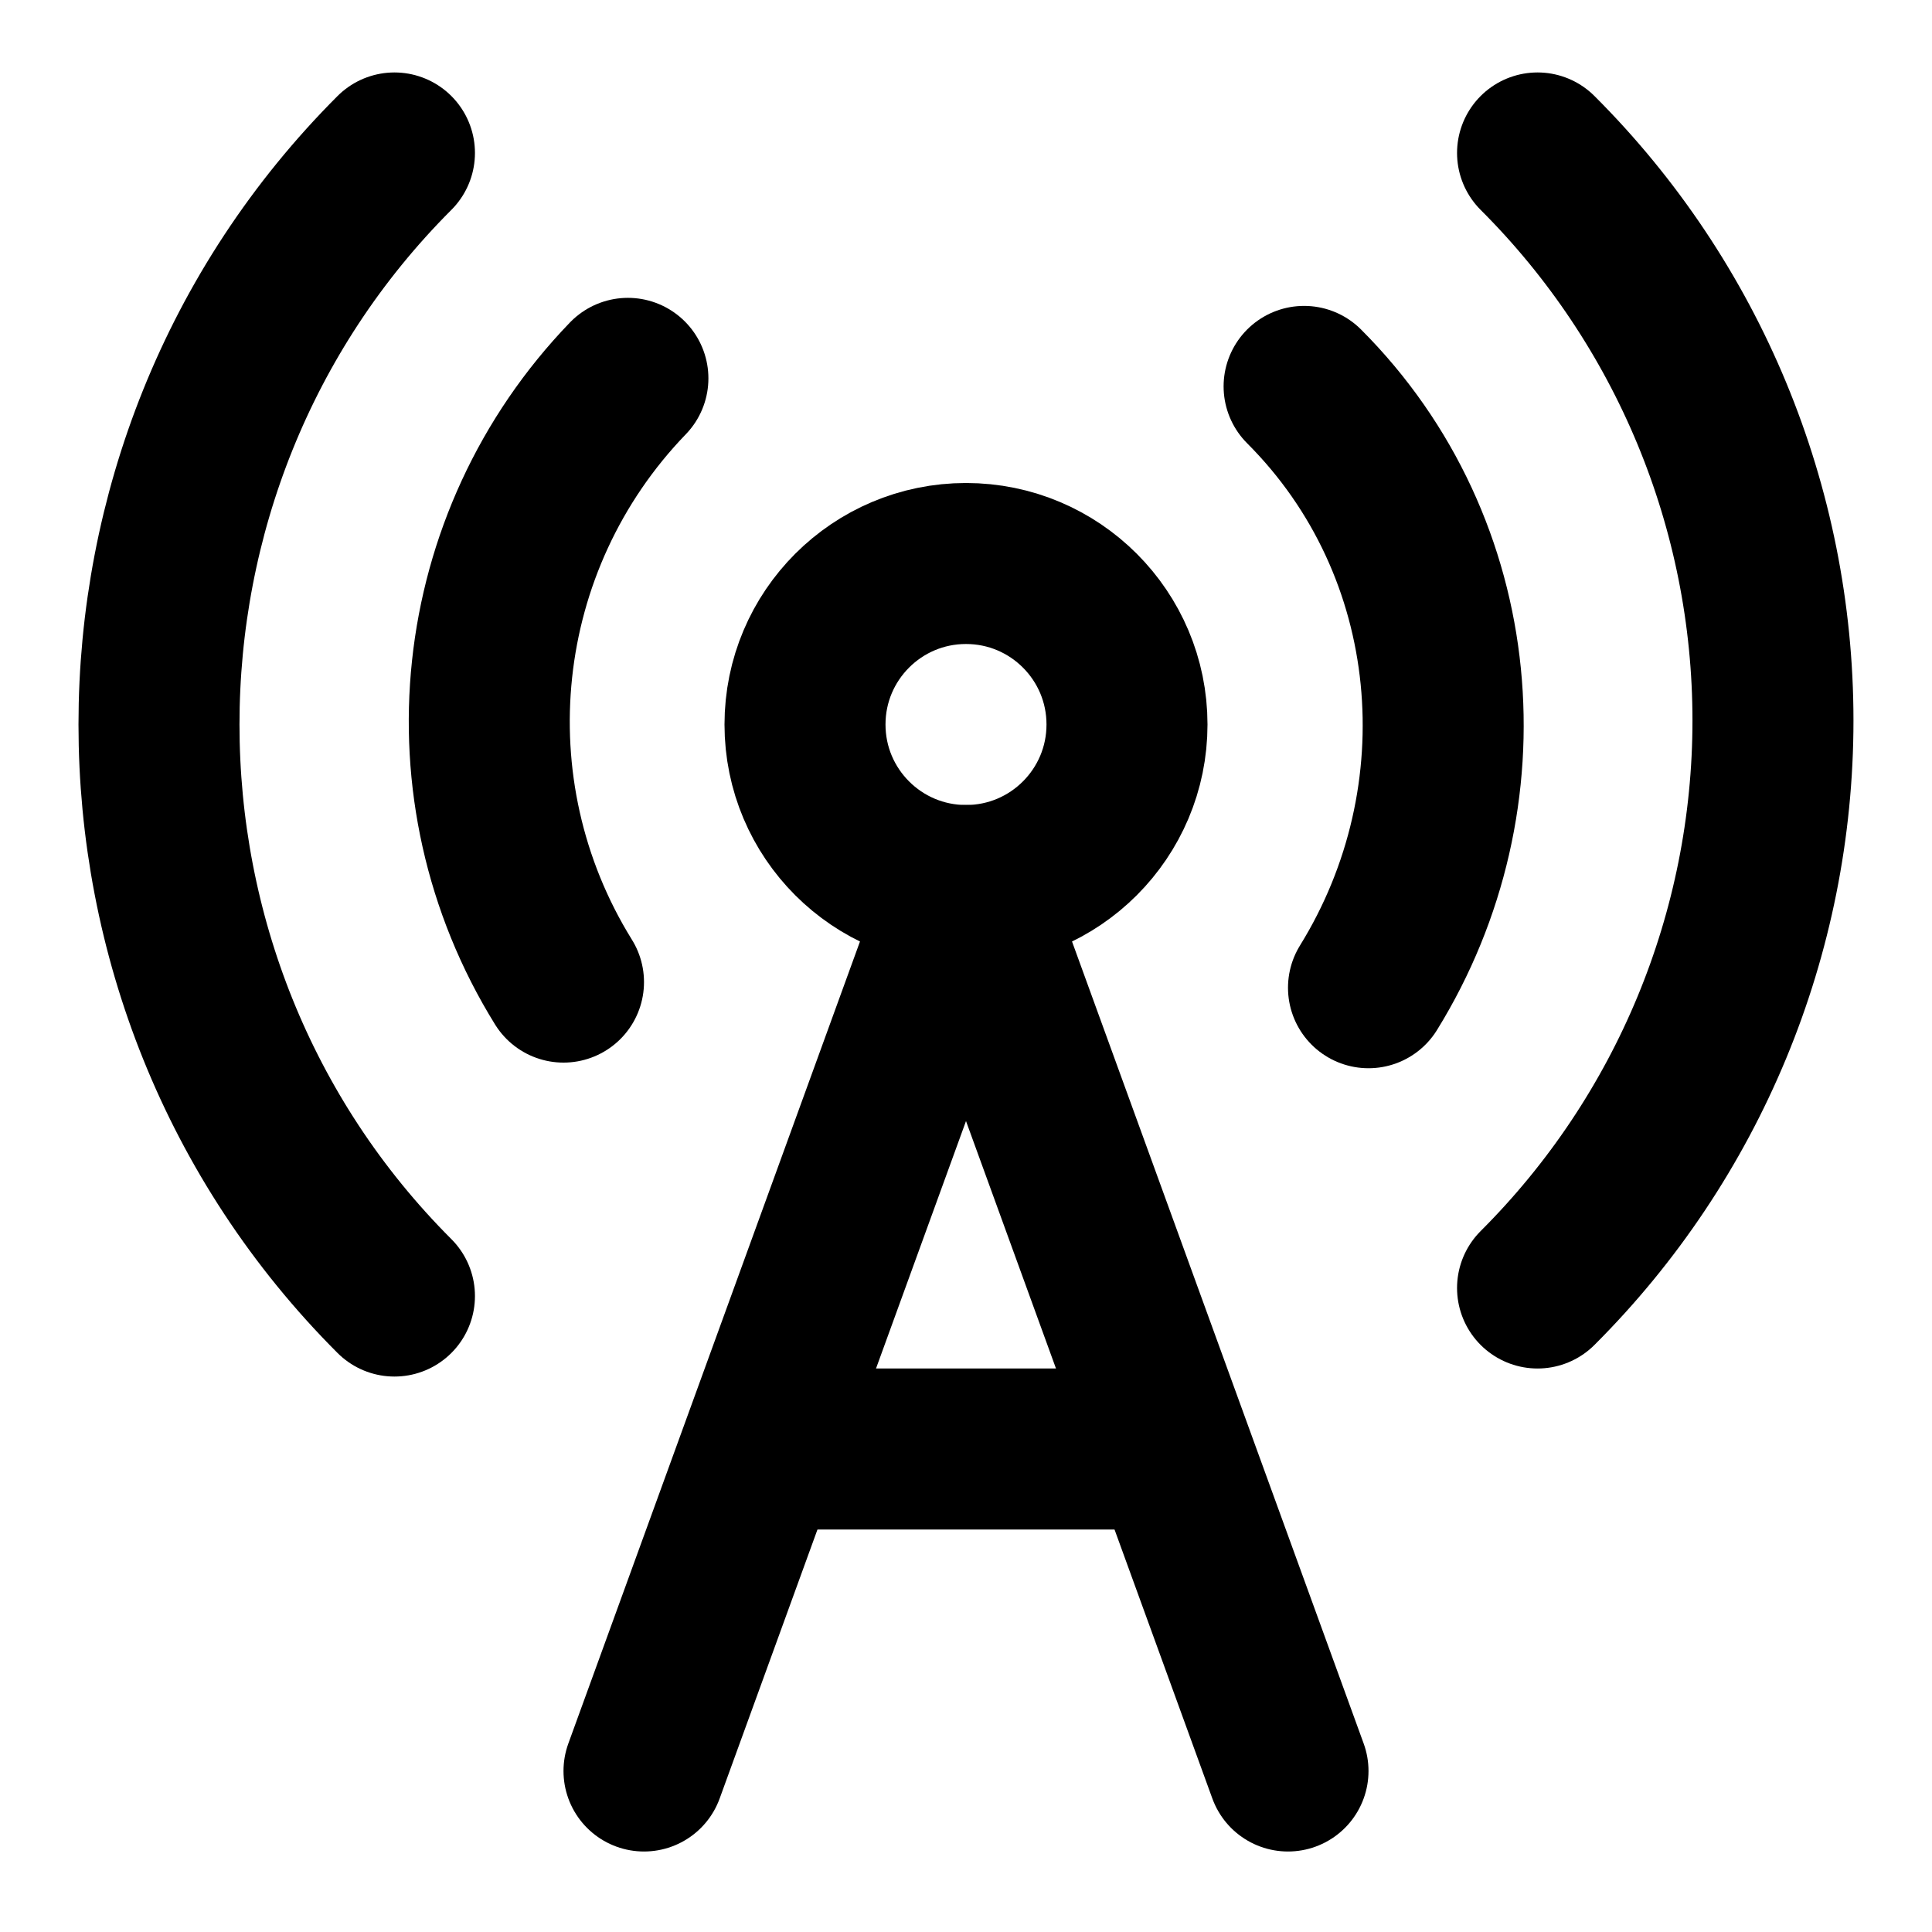
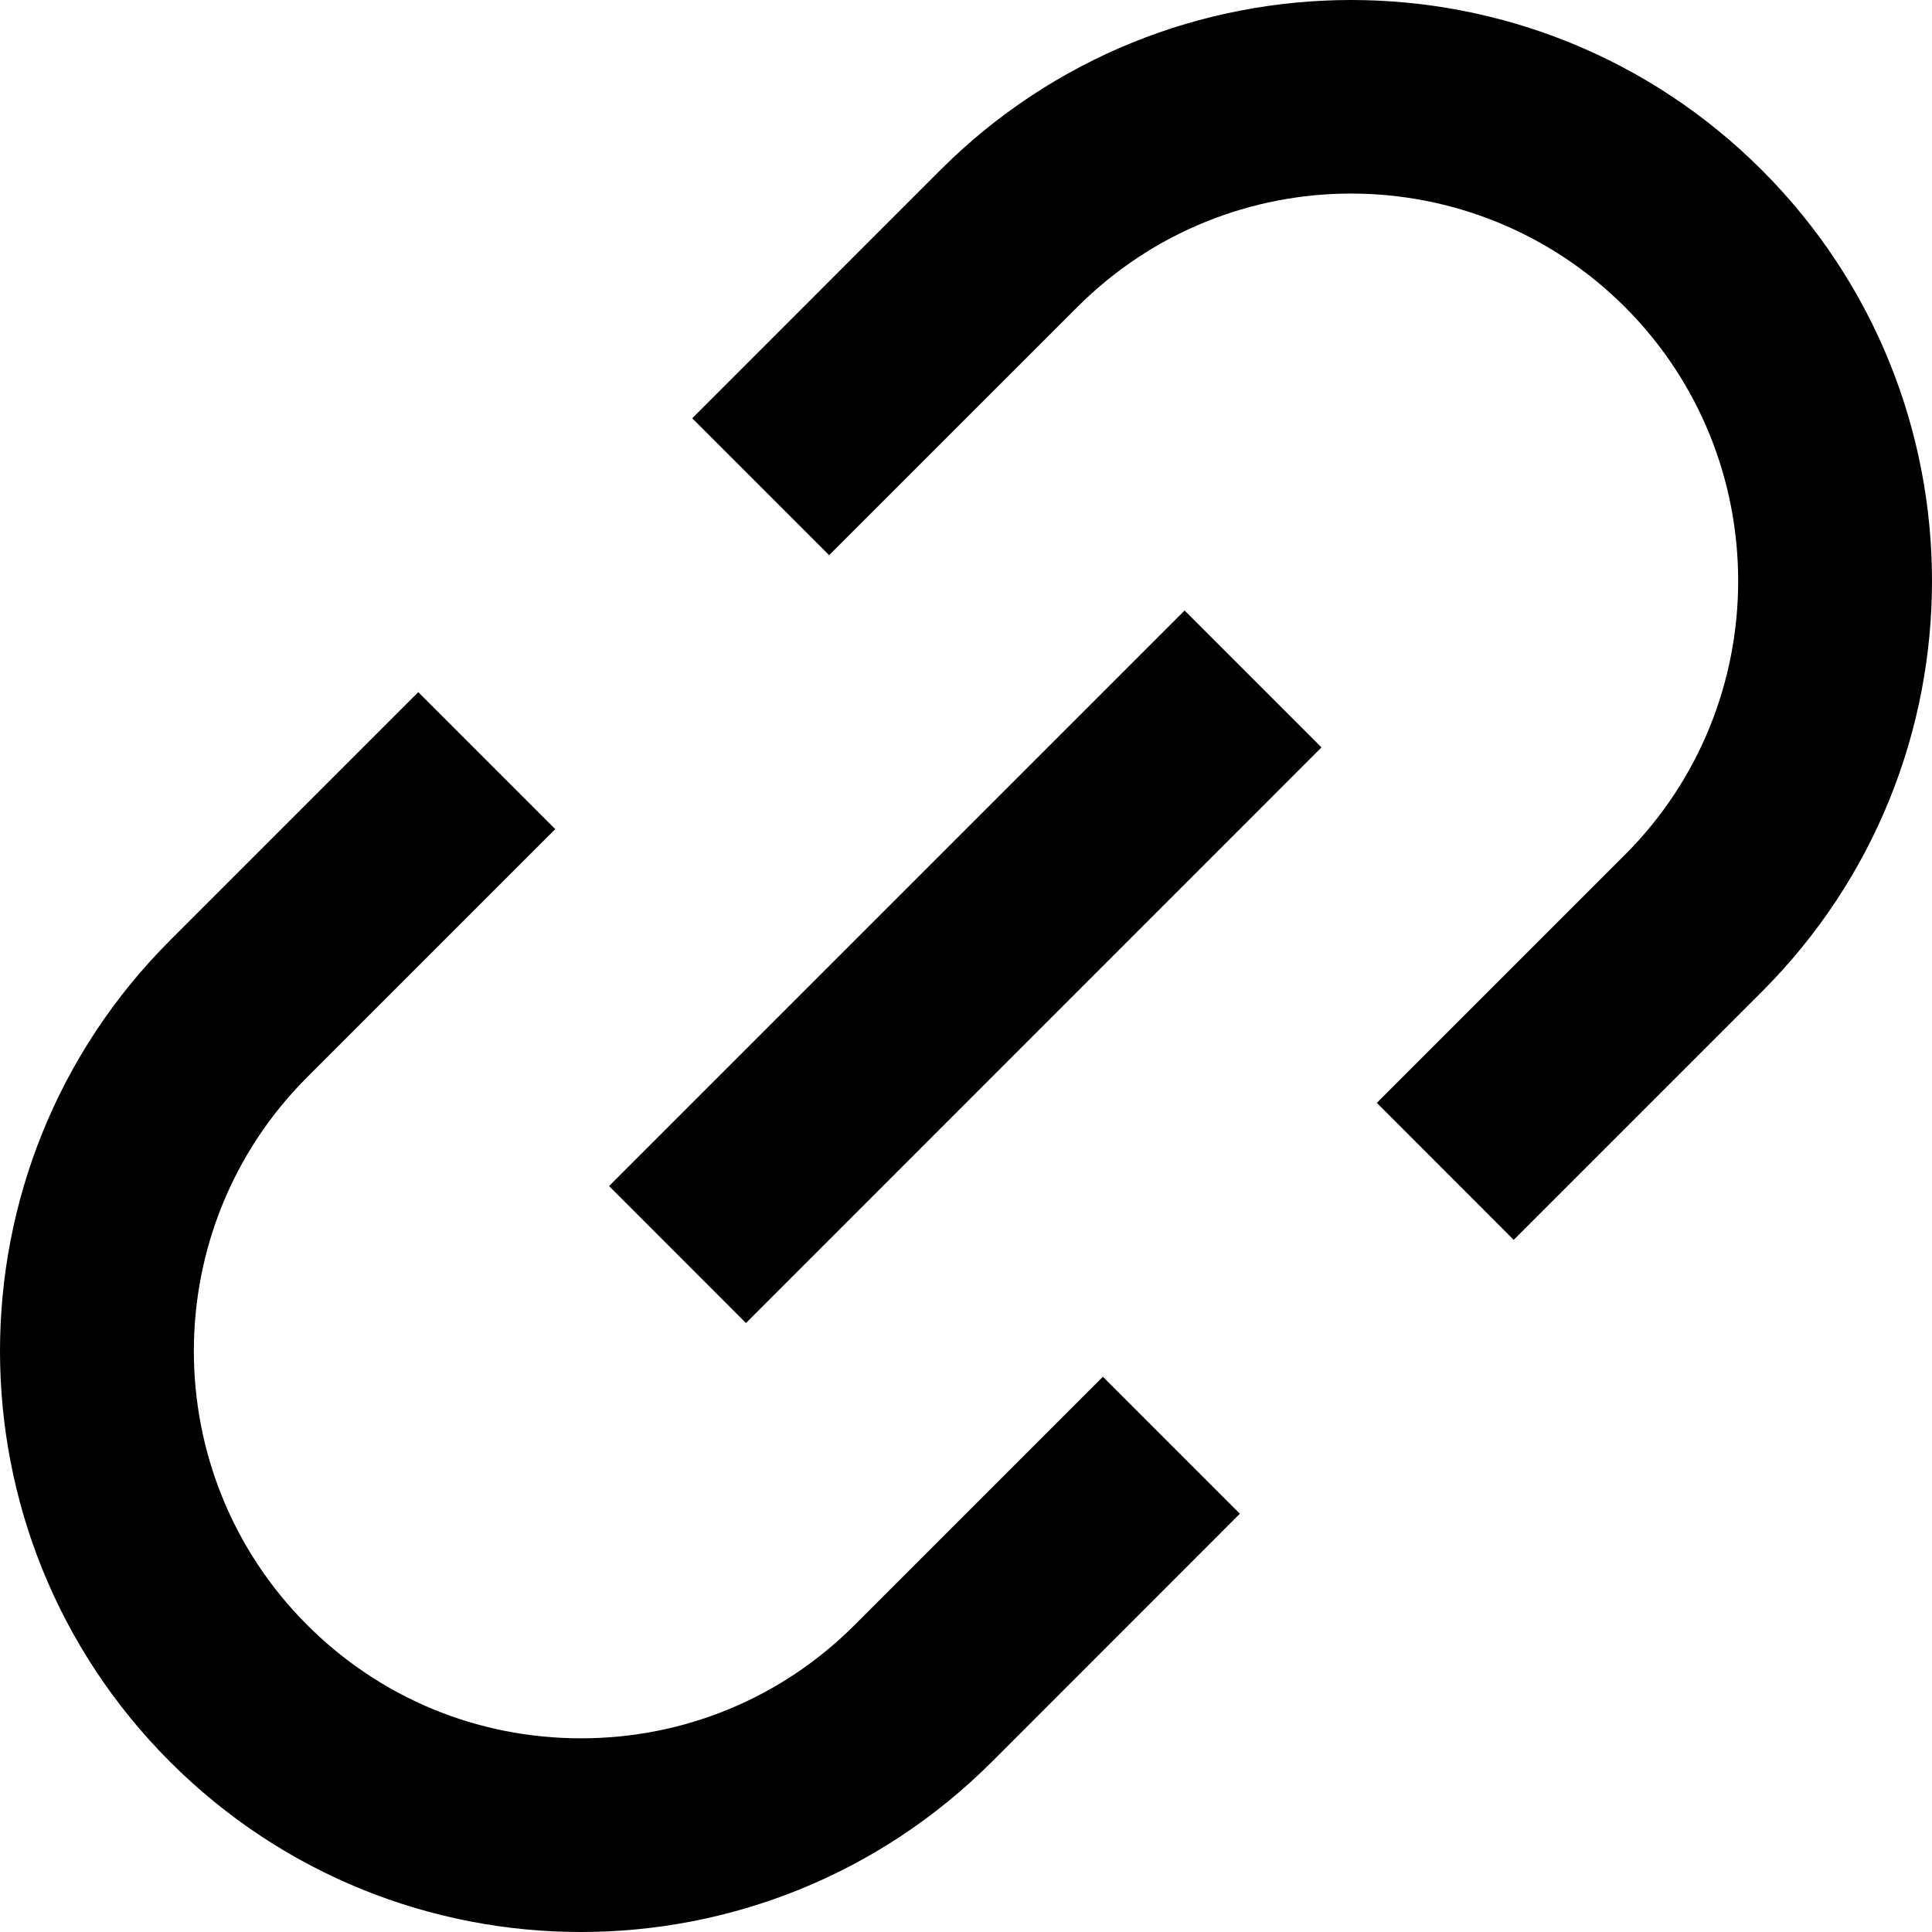
- <svg xmlns="http://www.w3.org/2000/svg" width="24" height="24" viewBox="0 0 24 24" fill="none" stroke="currentColor" stroke-width="2" stroke-linecap="round" stroke-linejoin="round" class="lucide lucide-radio-tower-icon lucide-radio-tower">
-   <path d="M4.9 16.1C1 12.2 1 5.8 4.9 1.9" />
-   <path d="M7.8 4.7a6.14 6.14 0 0 0-.8 7.5" />
-   <circle cx="12" cy="9" r="2" />
-   <path d="M16.2 4.8c2 2 2.26 5.11.8 7.47" />
-   <path d="M19.1 1.9a9.96 9.96 0 0 1 0 14.1" />
-   <path d="M9.5 18h5" />
-   <path d="m8 22 4-11 4 11" />
+ <svg xmlns="http://www.w3.org/2000/svg" width="800px" height="800px" viewBox="0 0 20 20" version="1.1">
+   <defs>
+ 
+ </defs>
+   <g id="Page-1" stroke="none" stroke-width="1" fill="none" fill-rule="evenodd">
+     <g id="Dribbble-Light-Preview" transform="translate(-380, -3279)" fill="#000000">
+       <g id="icons" transform="translate(56, 160)">
+         <path d="M342.239,3120.761 C339.89,3118.413 336.083,3118.413 333.734,3120.761 L331.166,3123.33 L332.583,3124.747 L335.152,3122.179 C336.718,3120.612 339.254,3120.612 340.822,3122.179 C342.384,3123.742 342.384,3126.285 340.822,3127.848 L338.253,3130.417 L339.67,3131.835 L342.239,3129.266 C344.587,3126.917 344.587,3123.11 342.239,3120.761 L342.239,3120.761 Z M332.848,3135.821 C332.092,3136.578 331.084,3136.995 330.014,3136.995 C328.943,3136.995 327.936,3136.578 327.179,3135.821 C325.616,3134.258 325.616,3131.714 327.179,3130.152 L329.748,3127.583 L328.33,3126.165 L325.761,3128.734 C323.413,3131.082 323.413,3134.89 325.761,3137.239 C326.936,3138.413 328.474,3139 330.014,3139 C331.553,3139 333.092,3138.413 334.267,3137.239 L336.835,3134.67 L335.417,3133.252 L332.848,3135.821 Z M336.263,3125.32 L337.68,3126.737 L331.722,3132.696 L330.305,3131.278 L336.263,3125.32 Z" id="link_round-[#1110]">
+ 
+ </path>
+       </g>
+     </g>
+   </g>
</svg>
